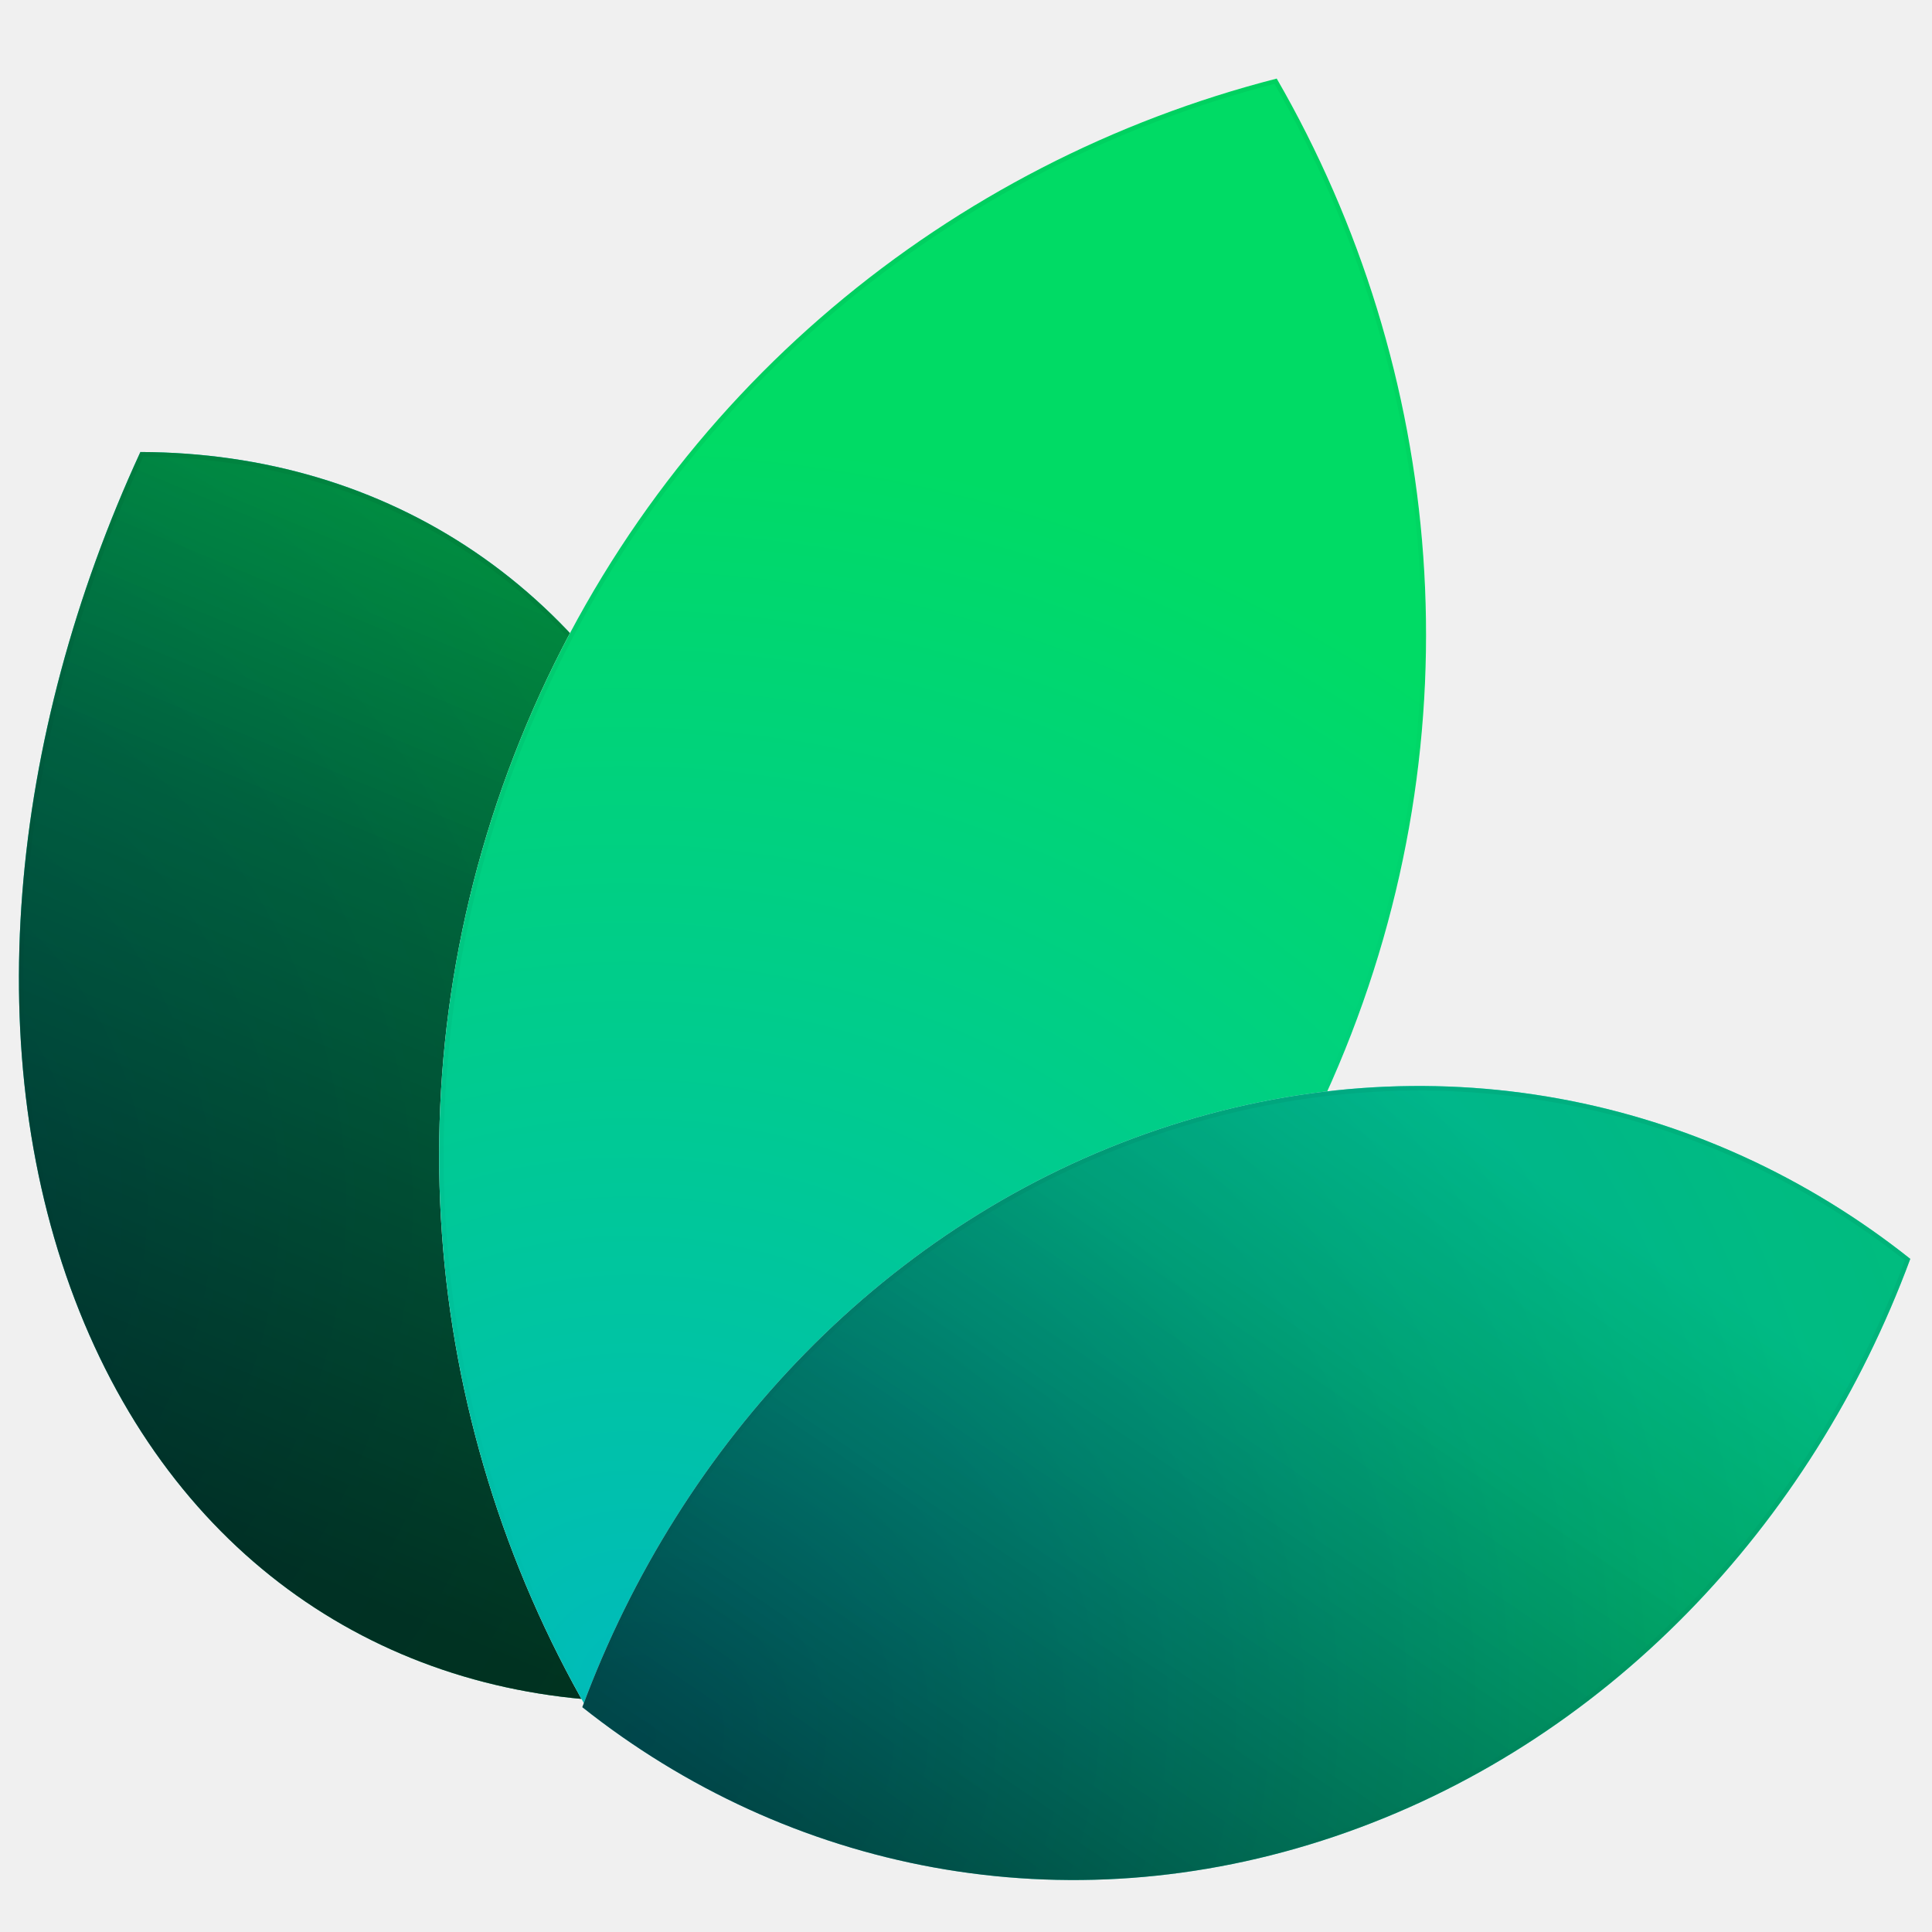
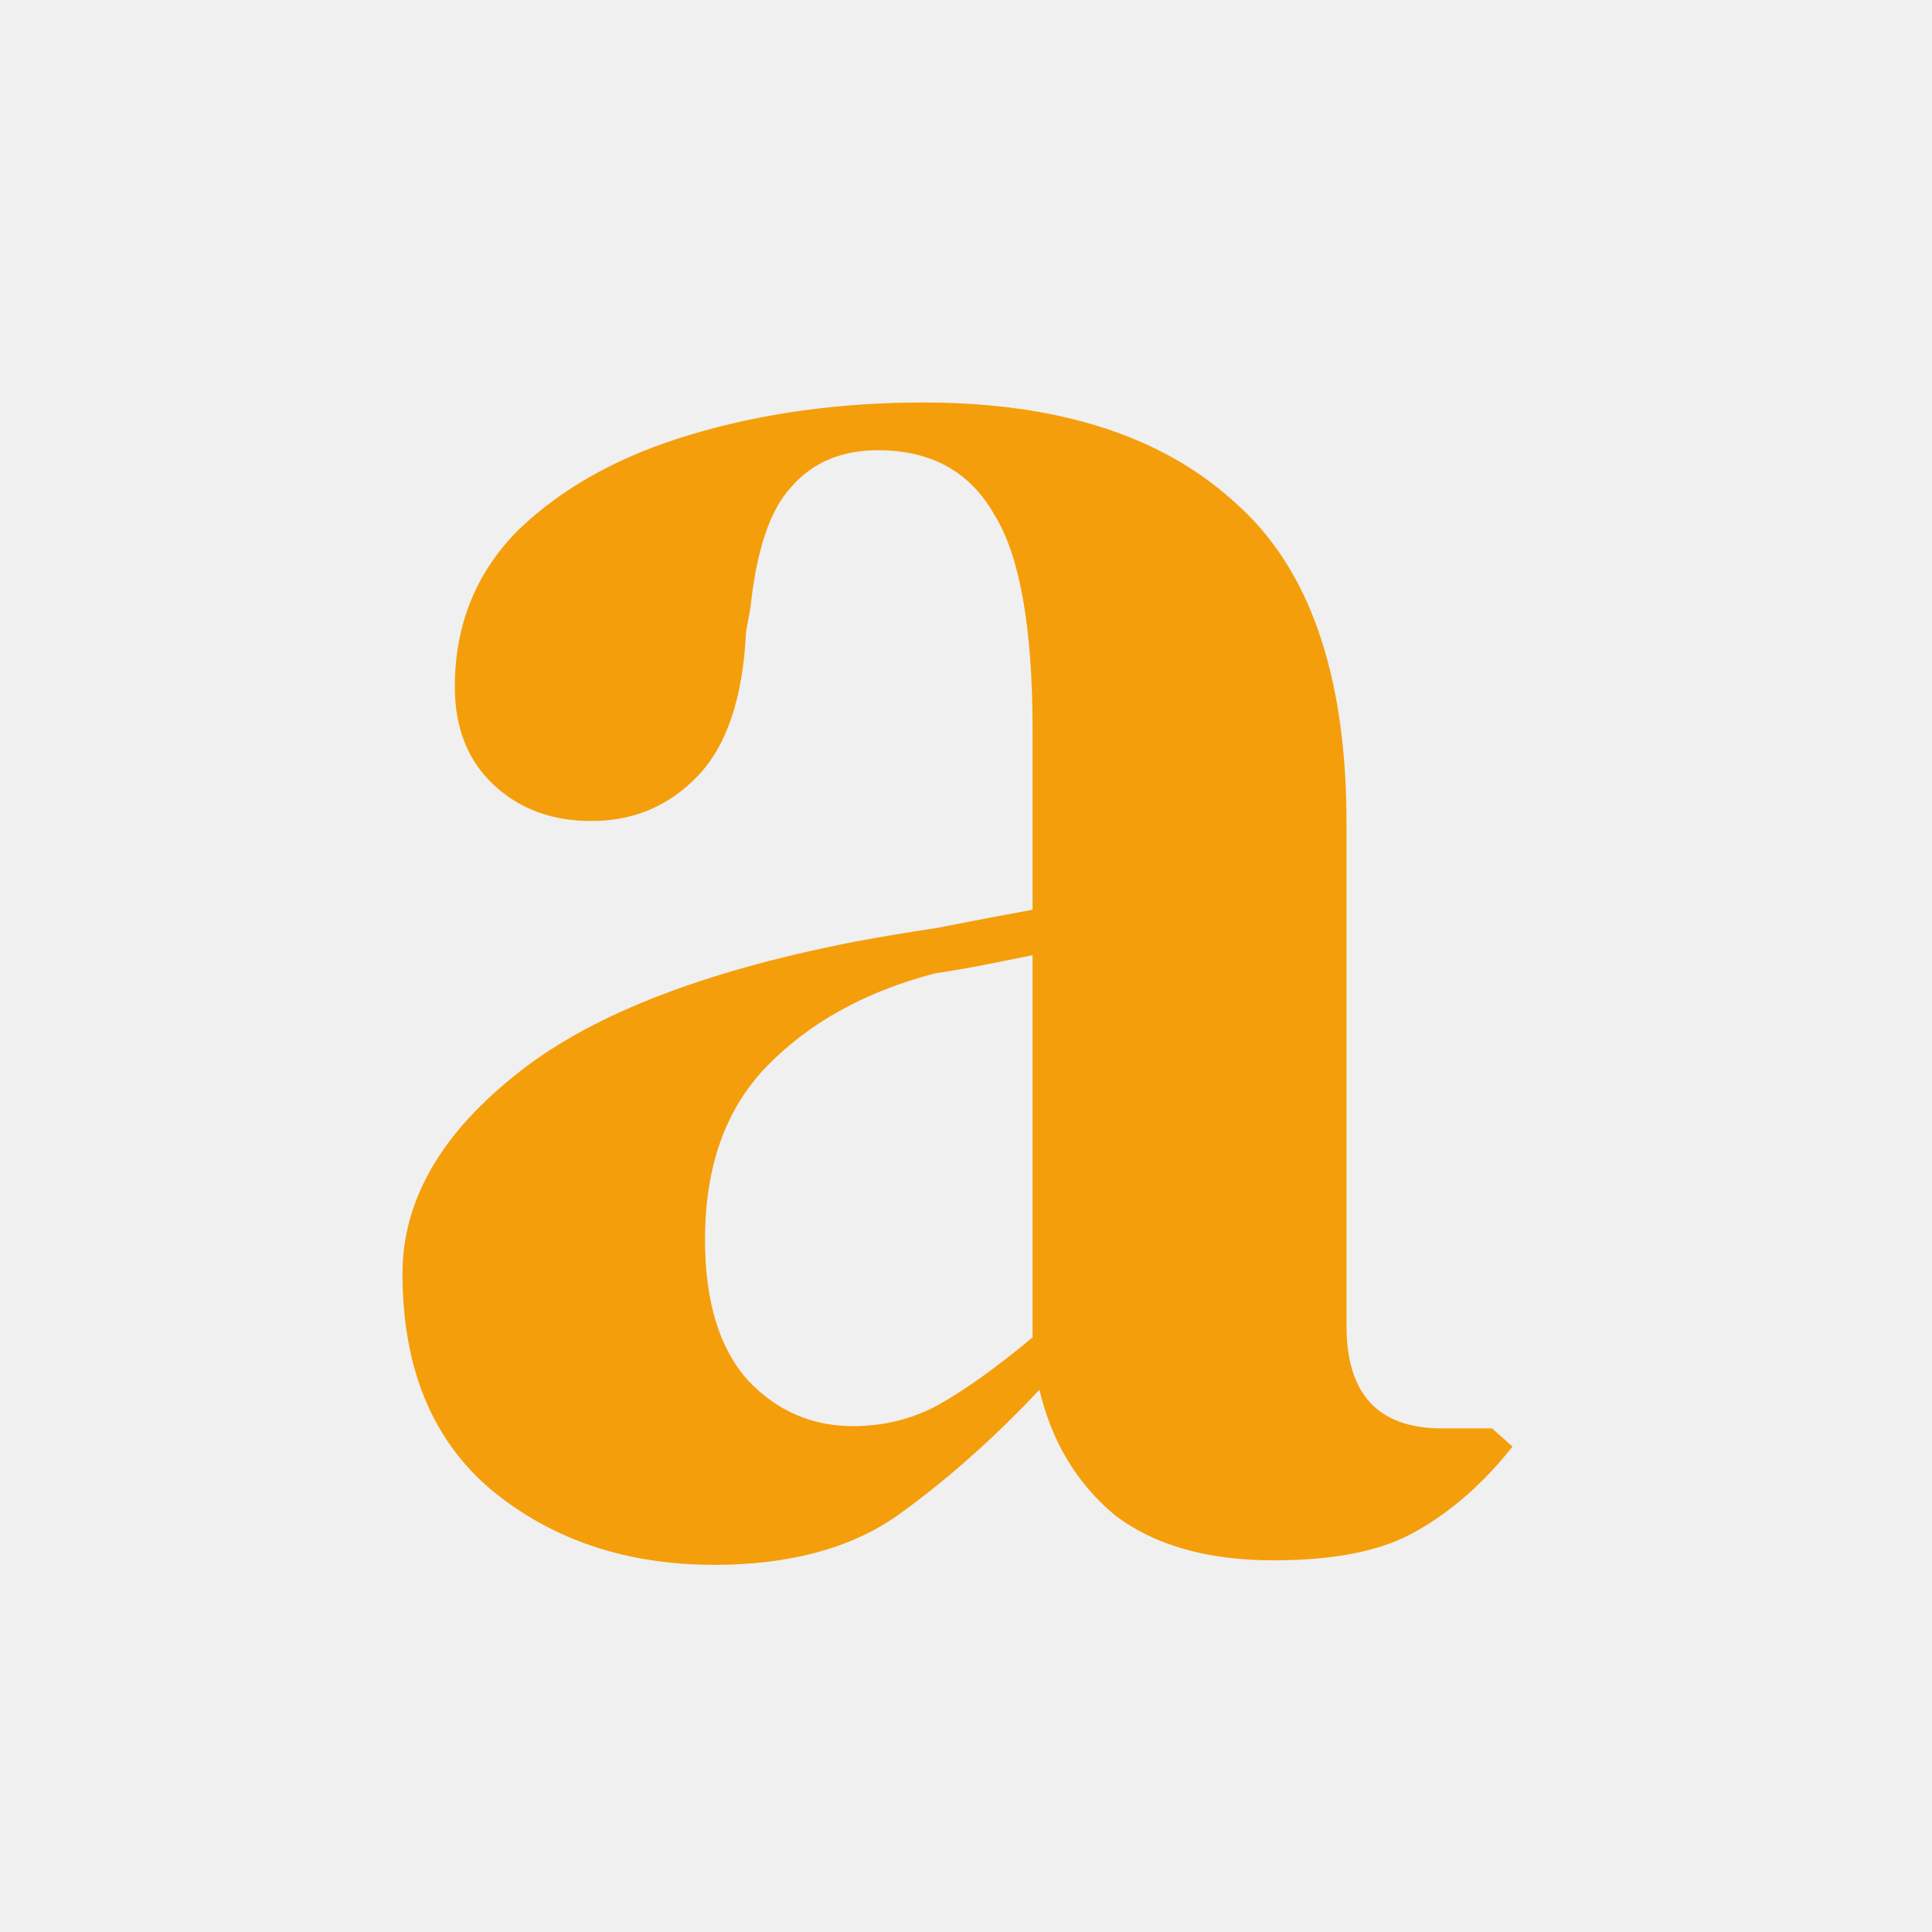
<svg xmlns="http://www.w3.org/2000/svg" width="24" height="24" viewBox="0 0 24 24" fill="none">
-   <path d="M7.953 21.139C4.896 21.13 2.255 19.458 0.987 16.29C-0.28 13.121 0.109 9.163 1.744 5.615C4.801 5.624 7.442 7.296 8.71 10.465C9.977 13.633 9.588 17.591 7.953 21.139Z" fill="white" />
-   <path d="M7.953 21.139C4.896 21.13 2.255 19.458 0.987 16.29C-0.28 13.121 0.109 9.163 1.744 5.615C4.801 5.624 7.442 7.296 8.71 10.465C9.977 13.633 9.588 17.591 7.953 21.139Z" fill="url(#paint0_radial_101_2703)" />
-   <path d="M7.953 21.139C4.896 21.13 2.255 19.458 0.987 16.29C-0.28 13.121 0.109 9.163 1.744 5.615C4.801 5.624 7.442 7.296 8.71 10.465C9.977 13.633 9.588 17.591 7.953 21.139Z" fill="black" fill-opacity="0.5" style="mix-blend-mode:hard-light" />
-   <path d="M7.953 21.139C4.896 21.13 2.255 19.458 0.987 16.29C-0.28 13.121 0.109 9.163 1.744 5.615C4.801 5.624 7.442 7.296 8.71 10.465C9.977 13.633 9.588 17.591 7.953 21.139Z" fill="url(#paint1_linear_101_2703)" fill-opacity="0.5" style="mix-blend-mode:hard-light" />
-   <path d="M8.684 10.476C9.945 13.63 9.561 17.572 7.935 21.111C4.897 21.096 2.274 19.431 1.013 16.279C-0.248 13.124 0.136 9.182 1.762 5.643C4.8 5.659 7.423 7.324 8.684 10.476Z" stroke="url(#paint2_linear_101_2703)" stroke-opacity="0.05" stroke-width="0.056" />
-   <path d="M7.31 21.257C11.354 20.221 14.884 17.375 16.628 13.236C18.373 9.097 17.945 4.587 15.86 0.976C11.816 2.012 8.287 4.858 6.542 8.998C4.797 13.137 5.225 17.646 7.31 21.257Z" fill="white" />
-   <path d="M7.31 21.257C11.354 20.221 14.884 17.375 16.628 13.236C18.373 9.097 17.945 4.587 15.86 0.976C11.816 2.012 8.287 4.858 6.542 8.998C4.797 13.137 5.225 17.646 7.31 21.257Z" fill="url(#paint3_radial_101_2703)" />
-   <path d="M16.603 13.225C14.864 17.349 11.351 20.187 7.324 21.225C5.253 17.624 4.829 13.132 6.568 9.009C8.306 4.885 11.819 2.047 15.846 1.009C17.918 4.61 18.341 9.101 16.603 13.225Z" stroke="url(#paint4_linear_101_2703)" stroke-opacity="0.05" stroke-width="0.056" />
-   <path d="M7.234 21.207C9.789 23.237 13.21 23.951 16.577 22.814C19.944 21.677 22.506 18.945 23.73 15.638C21.175 13.608 17.754 12.894 14.387 14.031C11.02 15.168 8.458 17.901 7.234 21.207Z" fill="white" />
-   <path d="M7.234 21.207C9.789 23.237 13.21 23.951 16.577 22.814C19.944 21.677 22.506 18.945 23.73 15.638C21.175 13.608 17.754 12.894 14.387 14.031C11.02 15.168 8.458 17.901 7.234 21.207Z" fill="url(#paint5_radial_101_2703)" />
-   <path d="M7.234 21.207C9.789 23.237 13.21 23.951 16.577 22.814C19.944 21.677 22.506 18.945 23.73 15.638C21.175 13.608 17.754 12.894 14.387 14.031C11.02 15.168 8.458 17.901 7.234 21.207Z" fill="black" fill-opacity="0.2" style="mix-blend-mode:hard-light" />
-   <path d="M7.234 21.207C9.789 23.237 13.21 23.951 16.577 22.814C19.944 21.677 22.506 18.945 23.73 15.638C21.175 13.608 17.754 12.894 14.387 14.031C11.02 15.168 8.458 17.901 7.234 21.207Z" fill="url(#paint6_linear_101_2703)" fill-opacity="0.5" style="mix-blend-mode:hard-light" />
-   <path d="M16.568 22.787C13.218 23.918 9.814 23.212 7.267 21.198C8.492 17.907 11.044 15.189 14.396 14.058C17.747 12.927 21.15 13.633 23.697 15.648C22.472 18.938 19.92 21.656 16.568 22.787Z" stroke="url(#paint7_linear_101_2703)" stroke-opacity="0.05" stroke-width="0.056" />
-   <defs>
-     <radialGradient id="paint0_radial_101_2703" cx="0" cy="0" r="1" gradientUnits="userSpaceOnUse" gradientTransform="translate(-3.00503 15.023) rotate(-10.029) scale(17.9572 17.784)">
-       <stop stop-color="#00B0BB" />
-       <stop offset="1" stop-color="#00DB65" />
-     </radialGradient>
-     <linearGradient id="paint1_linear_101_2703" x1="7.39" y1="4.813" x2="1.63" y2="18.689" gradientUnits="userSpaceOnUse">
-       <stop stop-color="#18E299" />
-       <stop offset="1" />
-     </linearGradient>
-     <linearGradient id="paint2_linear_101_2703" x1="7.948" y1="8.016" x2="1.761" y2="18.746" gradientUnits="userSpaceOnUse">
-       <stop />
-       <stop offset="1" stop-opacity="0" />
-     </linearGradient>
-     <radialGradient id="paint3_radial_101_2703" cx="0" cy="0" r="1" gradientUnits="userSpaceOnUse" gradientTransform="translate(8.11404 20.8822) rotate(-75.7542) scale(21.6246 23.7772)">
-       <stop stop-color="#00BBBB" />
-       <stop offset="0.713" stop-color="#00DB65" />
-     </radialGradient>
-     <linearGradient id="paint4_linear_101_2703" x1="7.602" y1="5.871" x2="15.556" y2="16.372" gradientUnits="userSpaceOnUse">
-       <stop />
-       <stop offset="1" stop-opacity="0" />
-     </linearGradient>
-     <radialGradient id="paint5_radial_101_2703" cx="0" cy="0" r="1" gradientUnits="userSpaceOnUse" gradientTransform="translate(7.84537 21.5181) rotate(-20.3525) scale(18.5603 17.32)">
-       <stop stop-color="#00B0BB" />
-       <stop offset="1" stop-color="#00DB65" />
-     </radialGradient>
-     <linearGradient id="paint6_linear_101_2703" x1="16.808" y1="13.007" x2="10.041" y2="22.994" gradientUnits="userSpaceOnUse">
-       <stop stop-color="#00B1BC" />
-       <stop offset="1" />
-     </linearGradient>
-     <linearGradient id="paint7_linear_101_2703" x1="16.808" y1="13.007" x2="14.169" y2="23.841" gradientUnits="userSpaceOnUse">
-       <stop />
-       <stop offset="1" stop-opacity="0" />
-     </linearGradient>
-   </defs>
+   <path d="M8.871 19.439C7.779 19.439 6.856 19.128 6.102 18.507C5.367 17.885 5 16.99 5 15.822C5 14.937 5.452 14.127 6.356 13.392C7.261 12.639 8.683 12.074 10.623 11.697C10.925 11.64 11.264 11.584 11.64 11.527C12.017 11.452 12.413 11.377 12.827 11.301V9.069C12.827 7.788 12.667 6.893 12.347 6.385C12.045 5.857 11.565 5.593 10.906 5.593C10.454 5.593 10.096 5.744 9.832 6.046C9.568 6.328 9.399 6.827 9.323 7.543L9.267 7.854C9.229 8.664 9.031 9.257 8.673 9.634C8.315 10.011 7.873 10.199 7.345 10.199C6.856 10.199 6.451 10.049 6.13 9.747C5.81 9.446 5.65 9.041 5.65 8.532C5.65 7.76 5.914 7.11 6.441 6.582C6.987 6.055 7.703 5.659 8.589 5.396C9.474 5.132 10.435 5 11.471 5C13.147 5 14.438 5.414 15.342 6.243C16.265 7.053 16.727 8.381 16.727 10.227V16.472C16.727 17.32 17.122 17.744 17.913 17.744H18.535L18.789 17.97C18.431 18.422 18.036 18.77 17.603 19.015C17.188 19.26 16.595 19.383 15.822 19.383C14.993 19.383 14.334 19.194 13.844 18.818C13.373 18.422 13.063 17.904 12.912 17.264C12.347 17.866 11.763 18.384 11.16 18.818C10.576 19.232 9.813 19.439 8.871 19.439ZM10.595 17.716C10.972 17.716 11.32 17.631 11.64 17.461C11.979 17.273 12.375 16.99 12.827 16.614V11.866C12.639 11.904 12.45 11.942 12.262 11.979C12.074 12.017 11.857 12.055 11.612 12.092C10.746 12.319 10.049 12.705 9.521 13.251C9.012 13.778 8.758 14.494 8.758 15.399C8.758 16.171 8.937 16.755 9.295 17.151C9.653 17.527 10.086 17.716 10.595 17.716Z" fill="#F59E0B" />
</svg>
